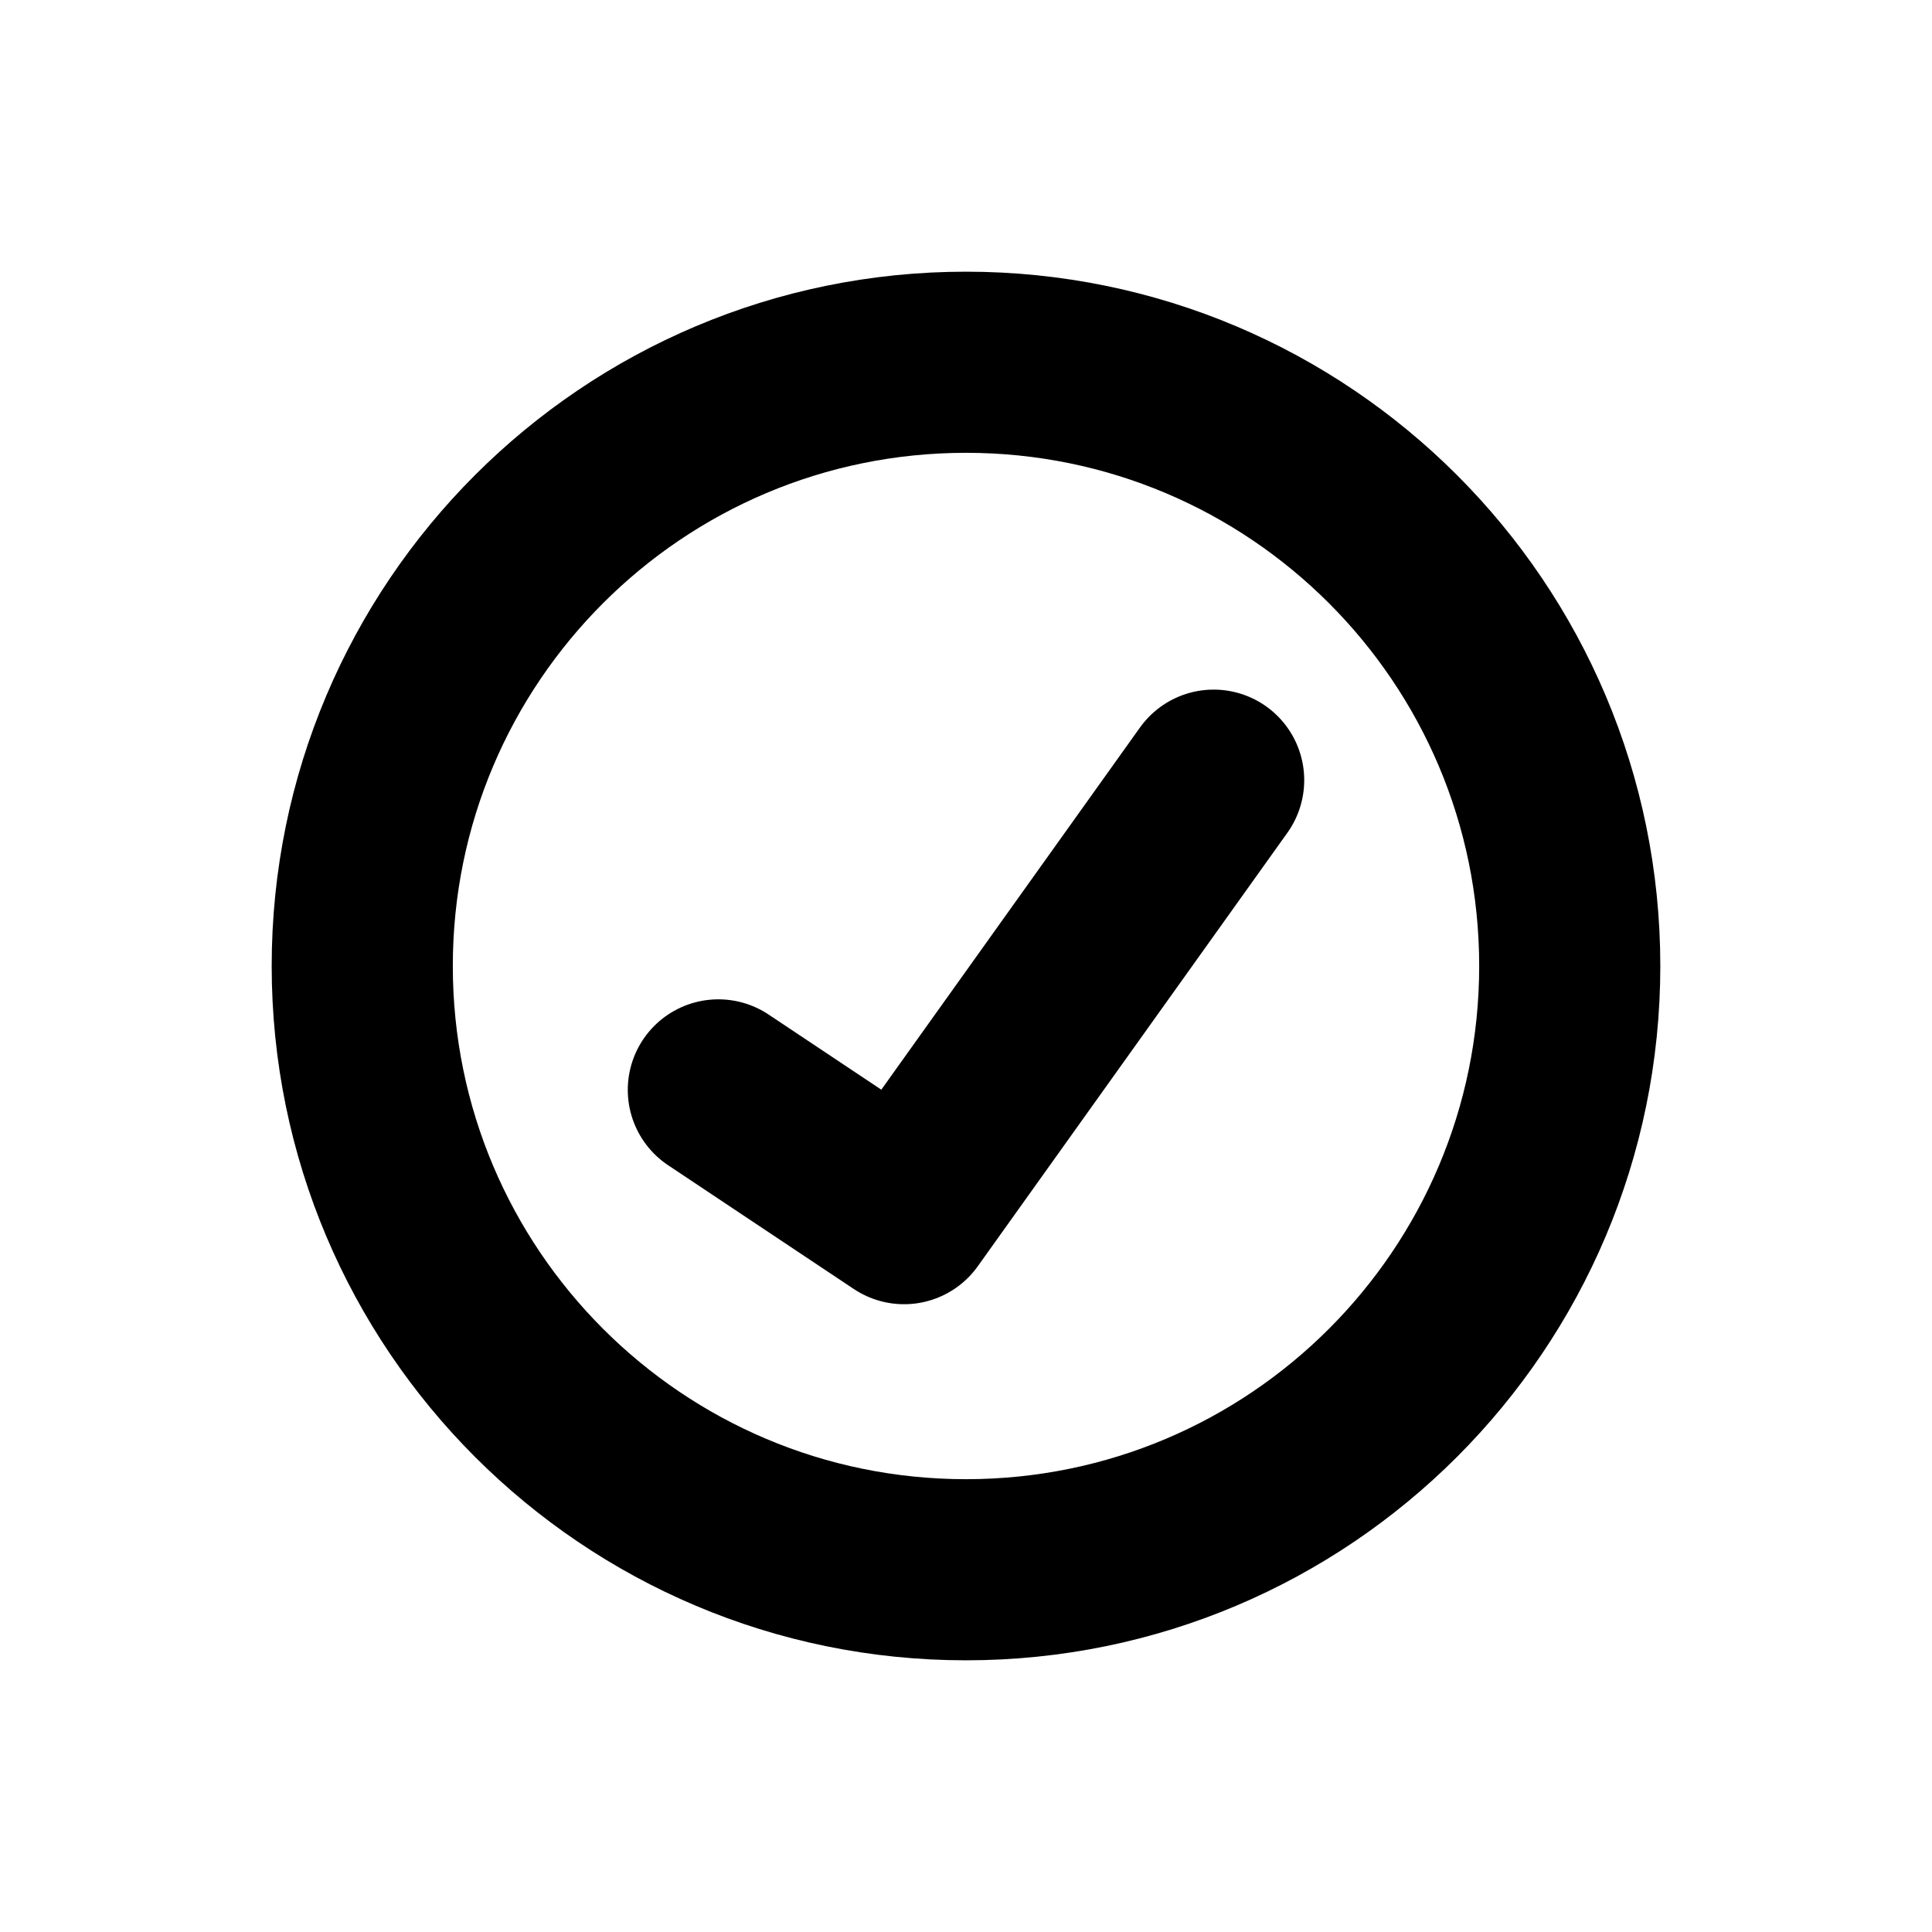
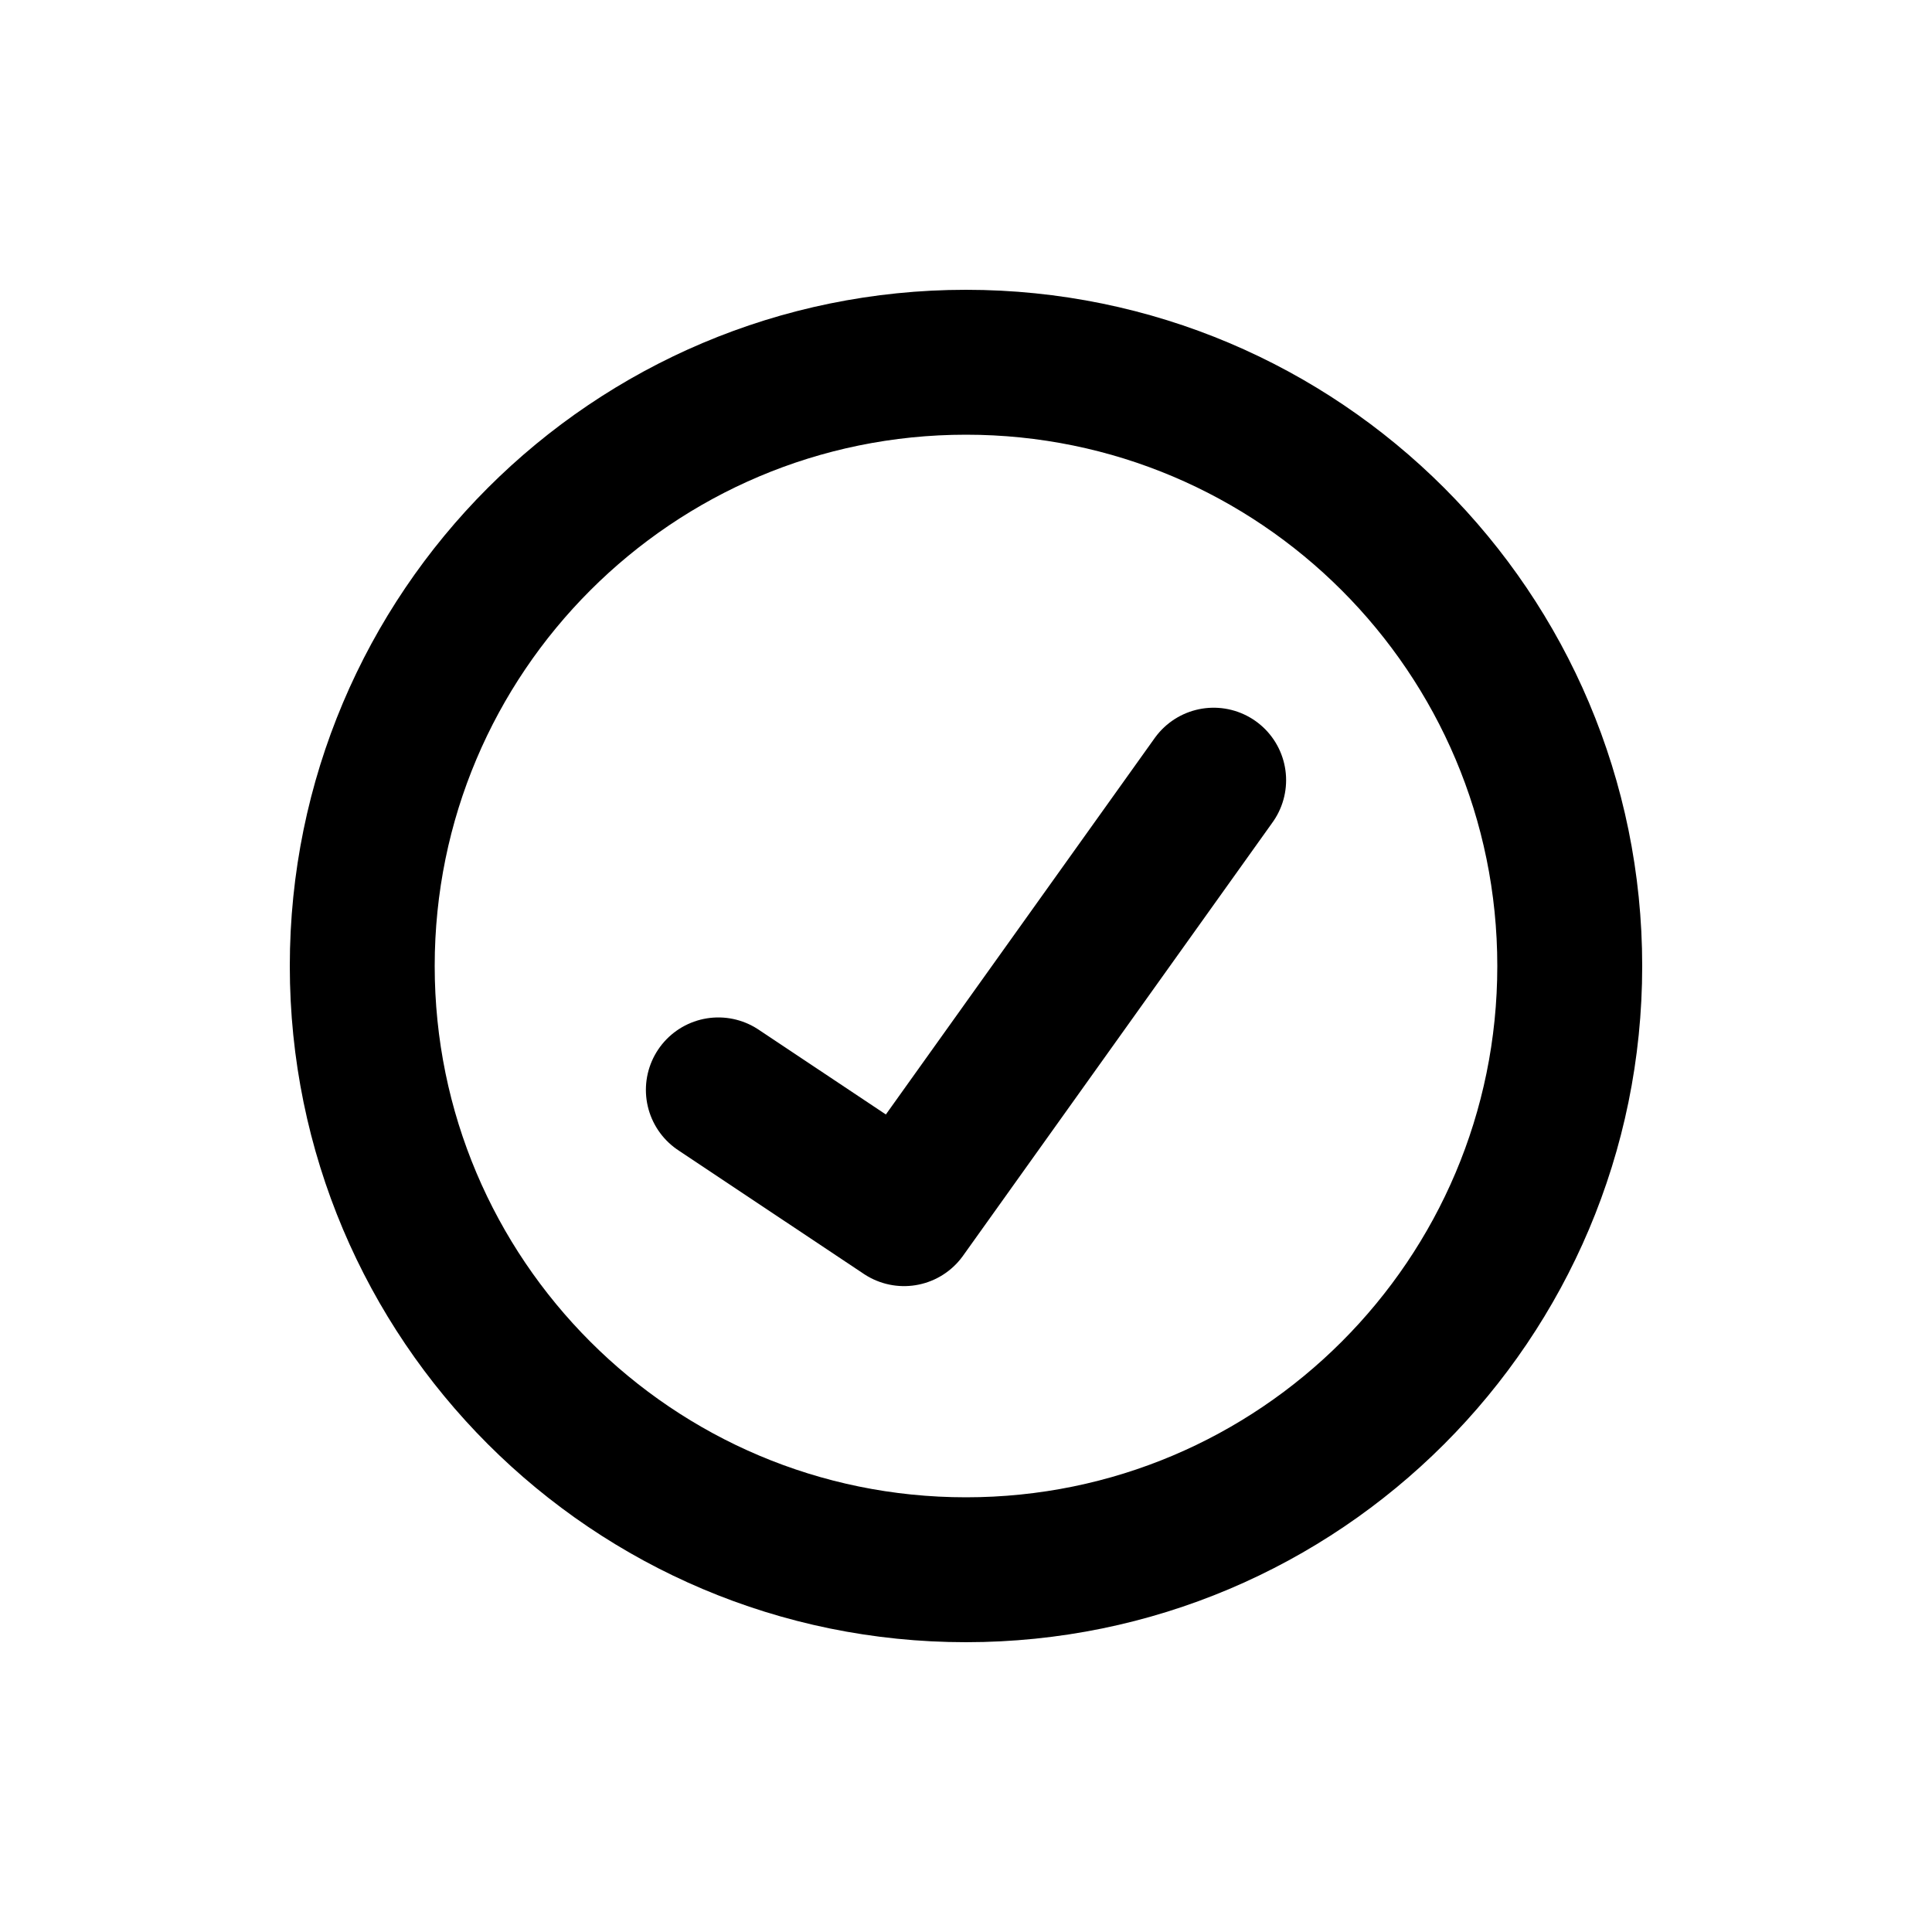
<svg xmlns="http://www.w3.org/2000/svg" width="16" height="16" fill="none">
-   <path stroke="#000" stroke-linecap="round" stroke-linejoin="round" stroke-width="1.5" d="M8 13A5 5 0 1 0 8 3a5 5 0 0 0 0 10Z" />
-   <path stroke="#000" stroke-linecap="round" stroke-linejoin="round" stroke-width="1.5" d="m5.949 9.026 1.538 1.025 2.564-3.59" />
+   <path stroke="#000" stroke-linecap="round" stroke-linejoin="round" stroke-width="1.2" d="M8 13A5 5 0 1 0 8 3a5 5 0 0 0 0 10Z" />
+   <path stroke="#000" stroke-linecap="round" stroke-linejoin="round" stroke-width="1.2" d="m5.949 9.026 1.538 1.025 2.564-3.59" />
</svg>
